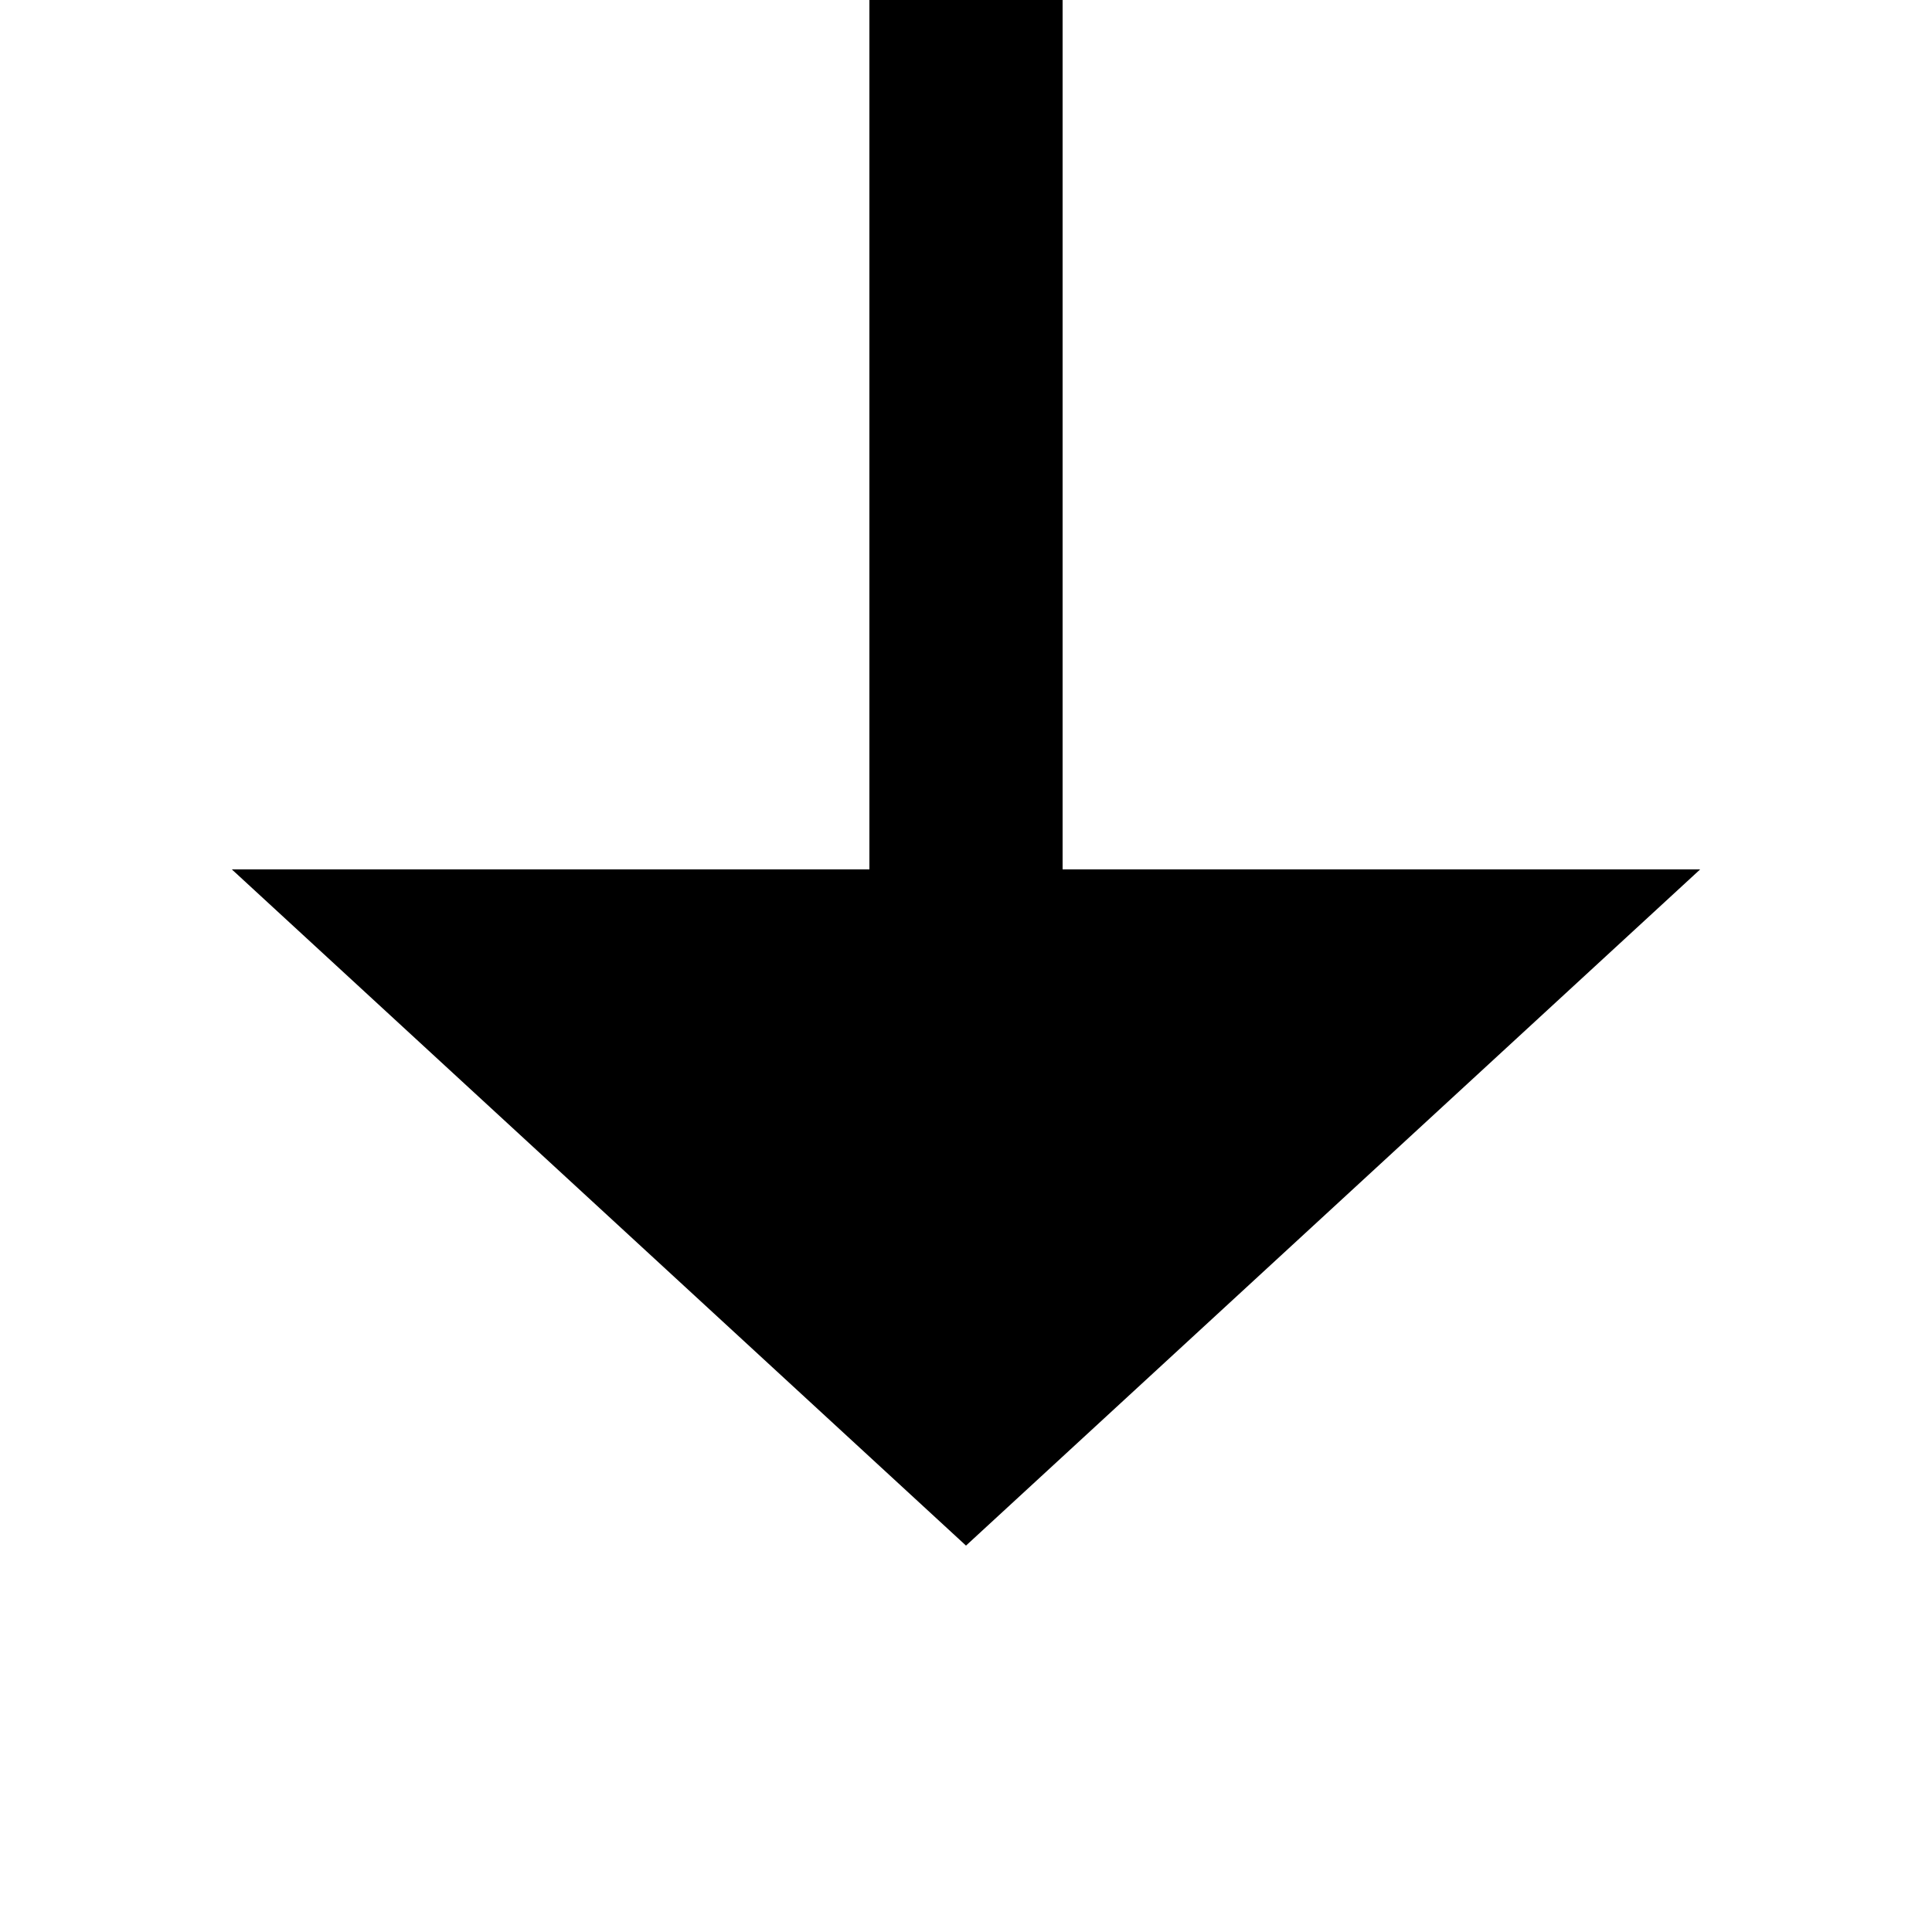
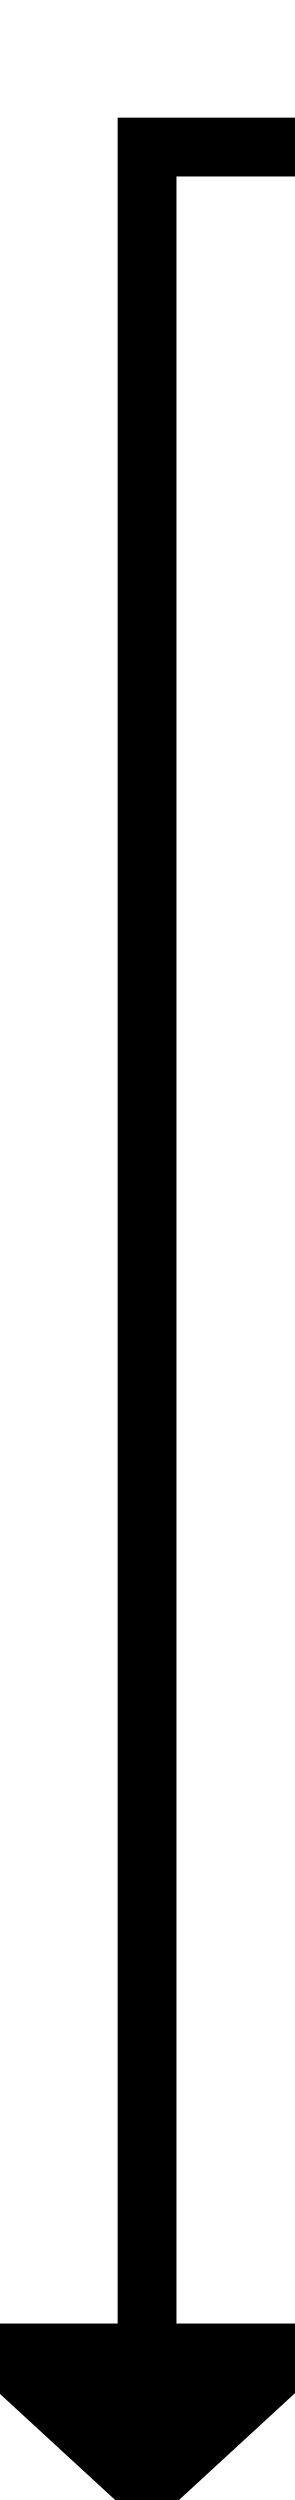
- <svg xmlns="http://www.w3.org/2000/svg" version="1.1" width="20px" height="20px" preserveAspectRatio="xMinYMid meet" viewBox="680 682  20 18">
-   <path d="M 690 656  L 690 691  " stroke-width="2" stroke="#000000" fill="none" />
-   <path d="M 682.4 690  L 690 697  L 697.6 690  L 682.4 690  Z " fill-rule="nonzero" fill="#000000" stroke="none" />
+ <svg xmlns="http://www.w3.org/2000/svg" version="1.1" width="10px" height="85px" preserveAspectRatio="xMidYMin meet" viewBox="469 227  8 85">
+   <path d="M 595 232  L 473 232  L 473 307  " stroke-width="2" stroke="#000000" fill="none" />
+   <path d="M 465.4 306  L 473 313  L 480.6 306  L 465.4 306  Z " fill-rule="nonzero" fill="#000000" stroke="none" />
</svg>
